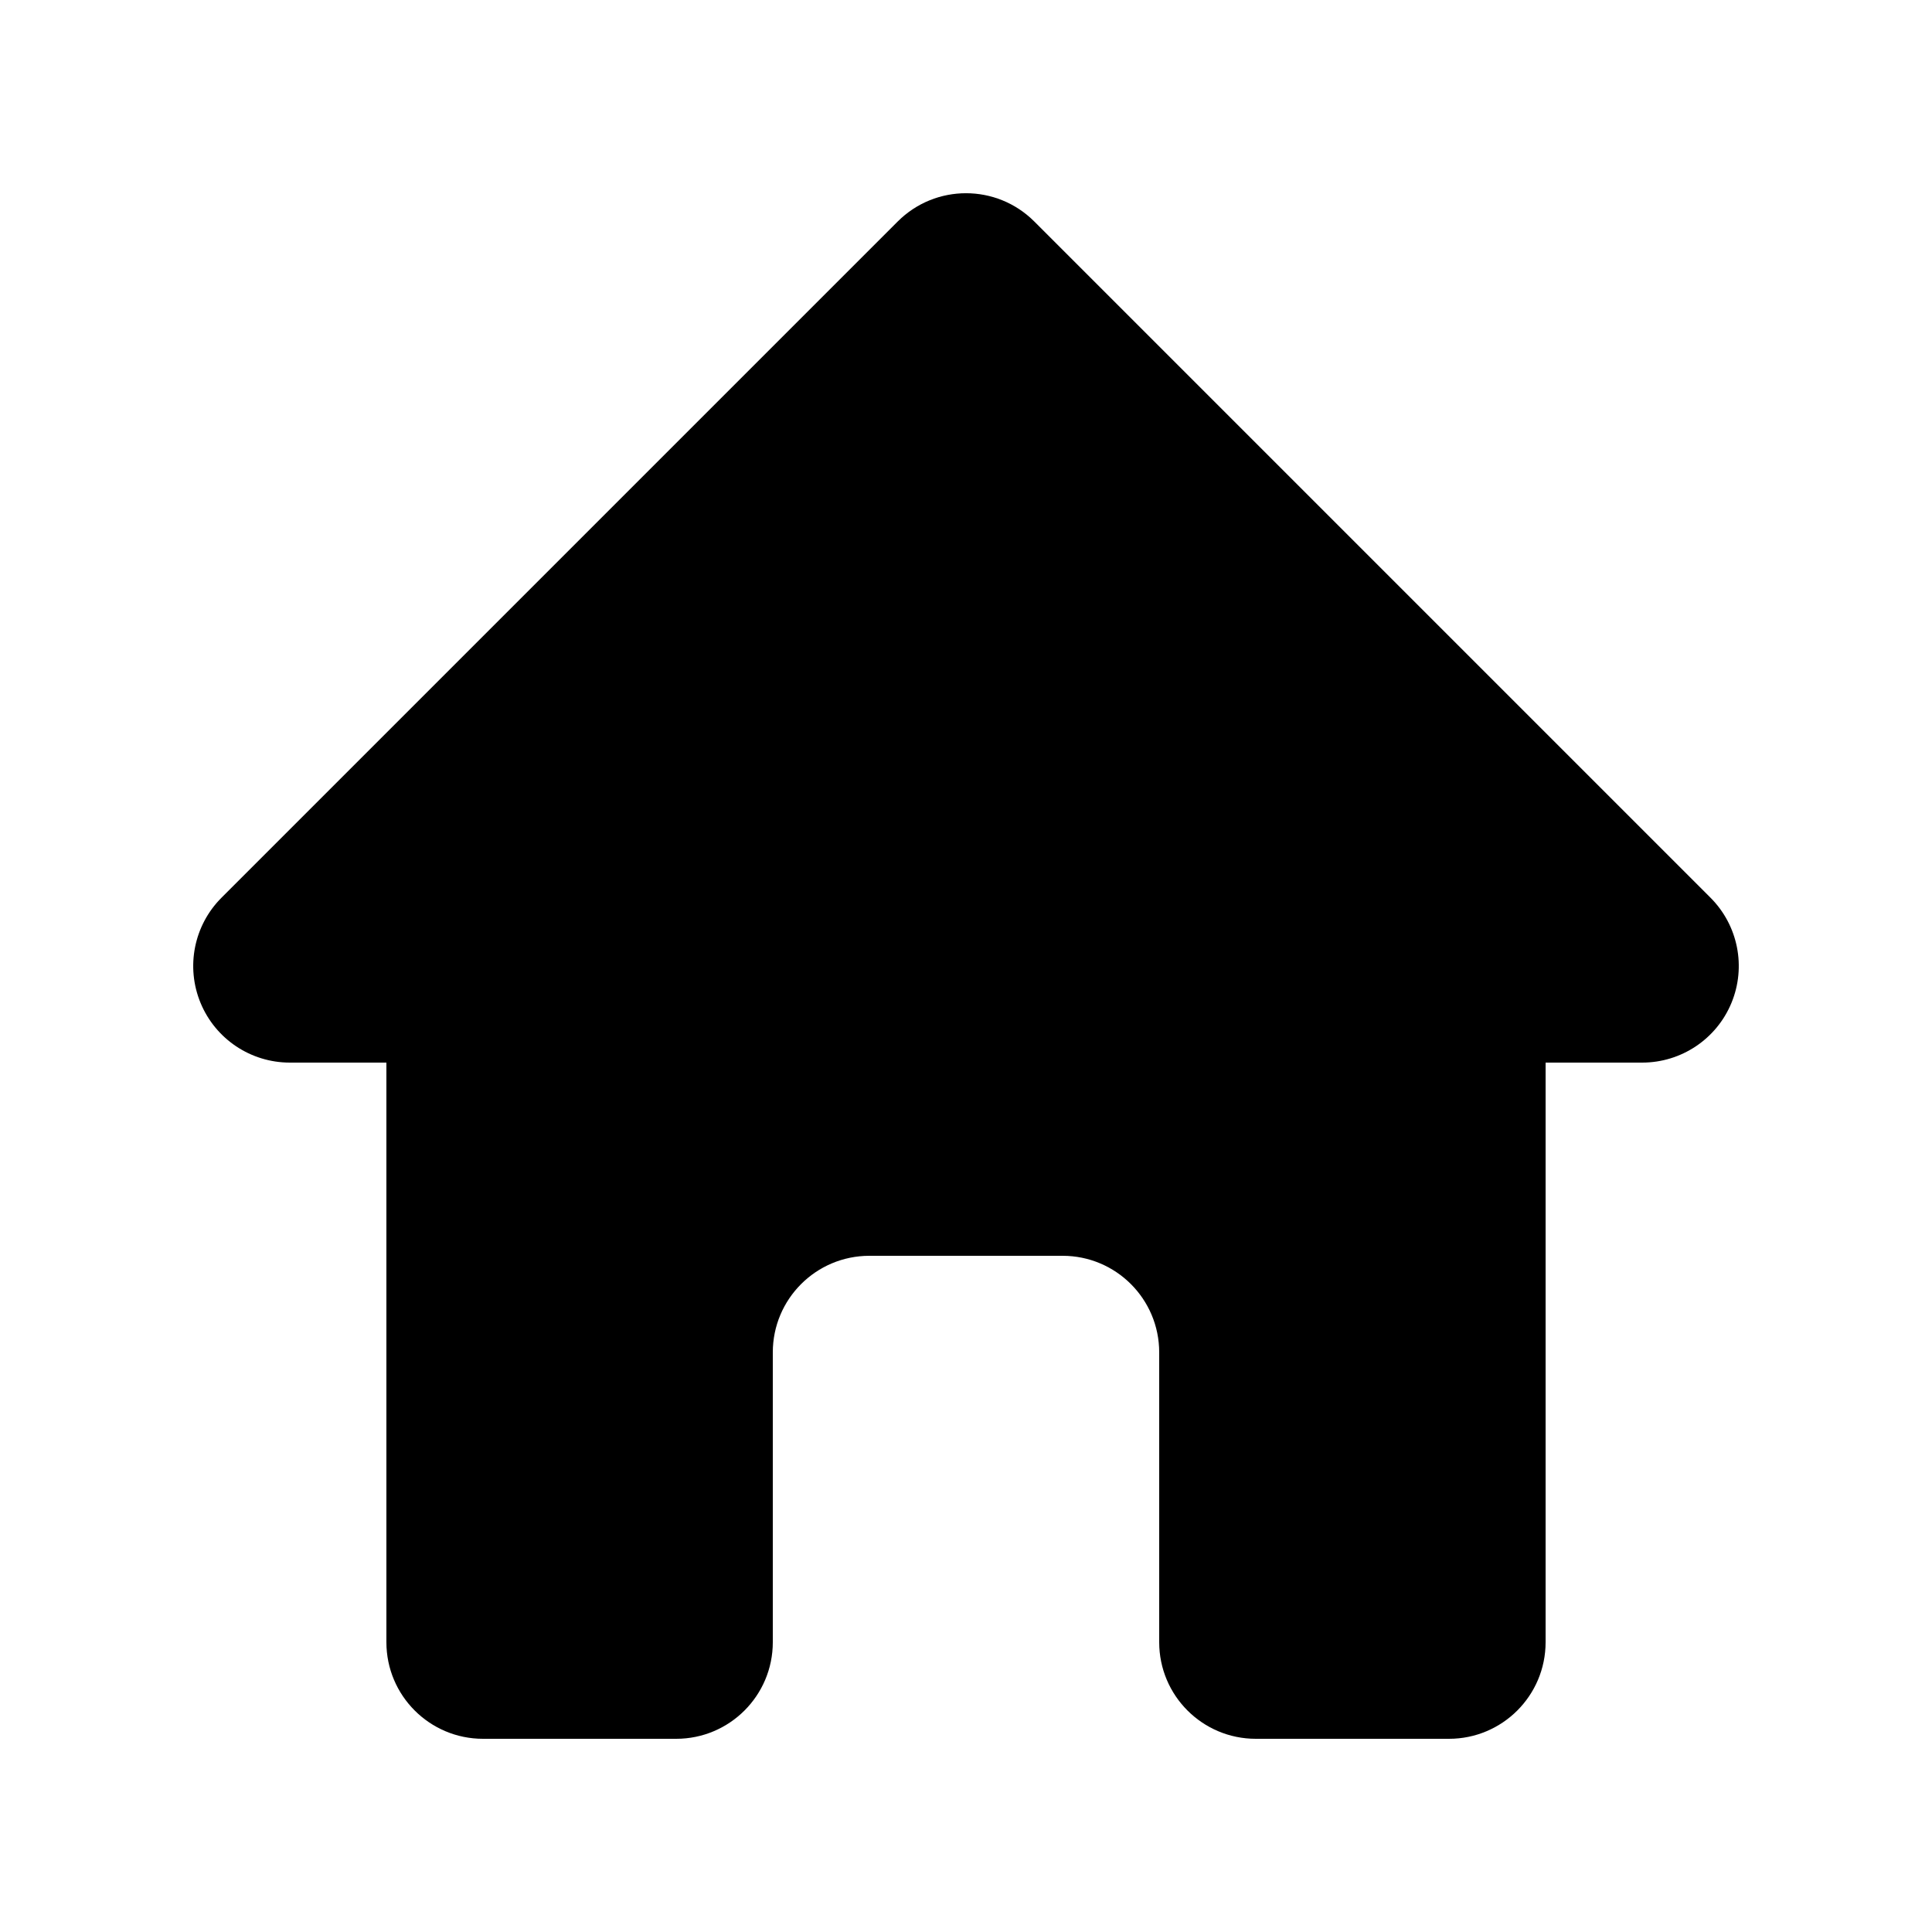
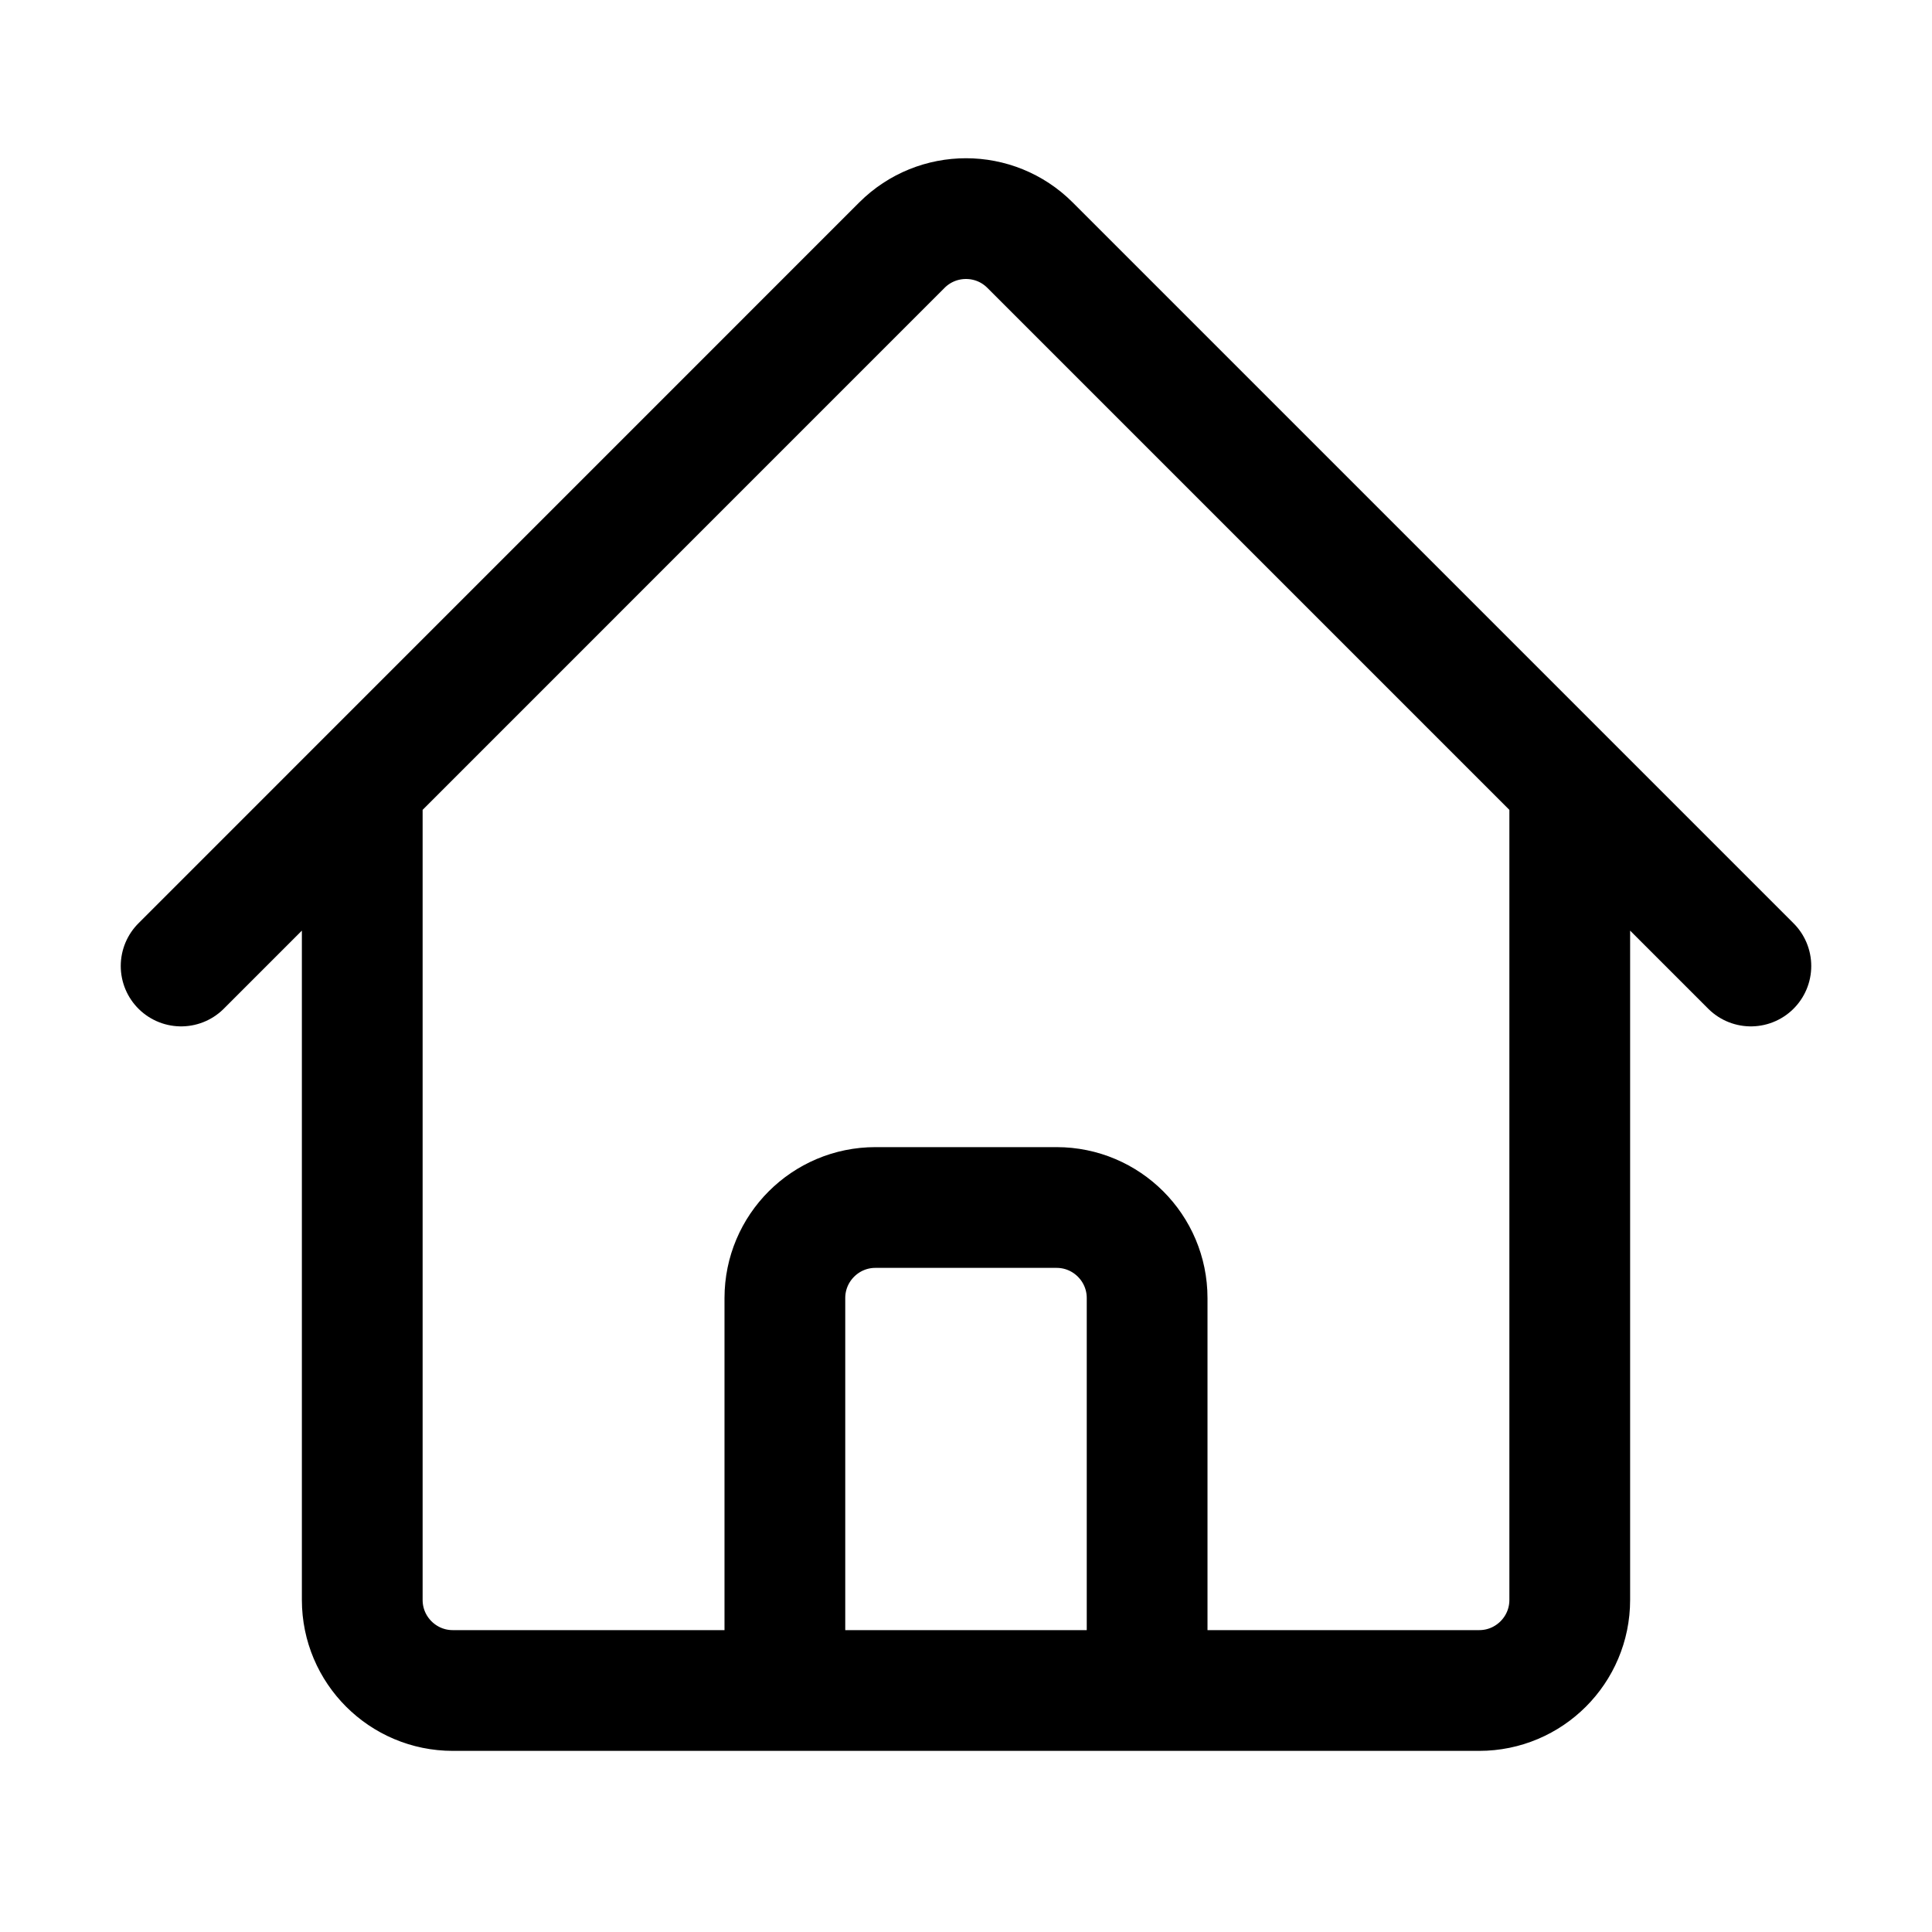
- <svg xmlns="http://www.w3.org/2000/svg" viewBox="0 0 20 20" fill="currentColor" class="w-5 h-5">
-   <path fill-rule="evenodd" d="M9.293 2.293a1 1 0 011.414 0l7 7A1 1 0 0117 11h-1v6a1 1 0 01-1 1h-2a1 1 0 01-1-1v-3a1 1 0 00-1-1H9a1 1 0 00-1 1v3a1 1 0 01-1 1H5a1 1 0 01-1-1v-6H3a1 1 0 01-.707-1.707l7-7z" clip-rule="evenodd" />
+ <svg xmlns="http://www.w3.org/2000/svg" fill="none" viewBox="0 0 24 24" stroke-width="1.5" stroke="currentColor" class="w-6 h-6">
+   <path stroke-linecap="round" stroke-linejoin="round" d="M2.25 12l8.954-8.955c.44-.439 1.152-.439 1.591 0L21.75 12M4.5 9.75v10.125c0 .621.504 1.125 1.125 1.125H9.75v-4.875c0-.621.504-1.125 1.125-1.125h2.25c.621 0 1.125.504 1.125 1.125V21h4.125c.621 0 1.125-.504 1.125-1.125V9.75M8.25 21h8.25" />
</svg>
